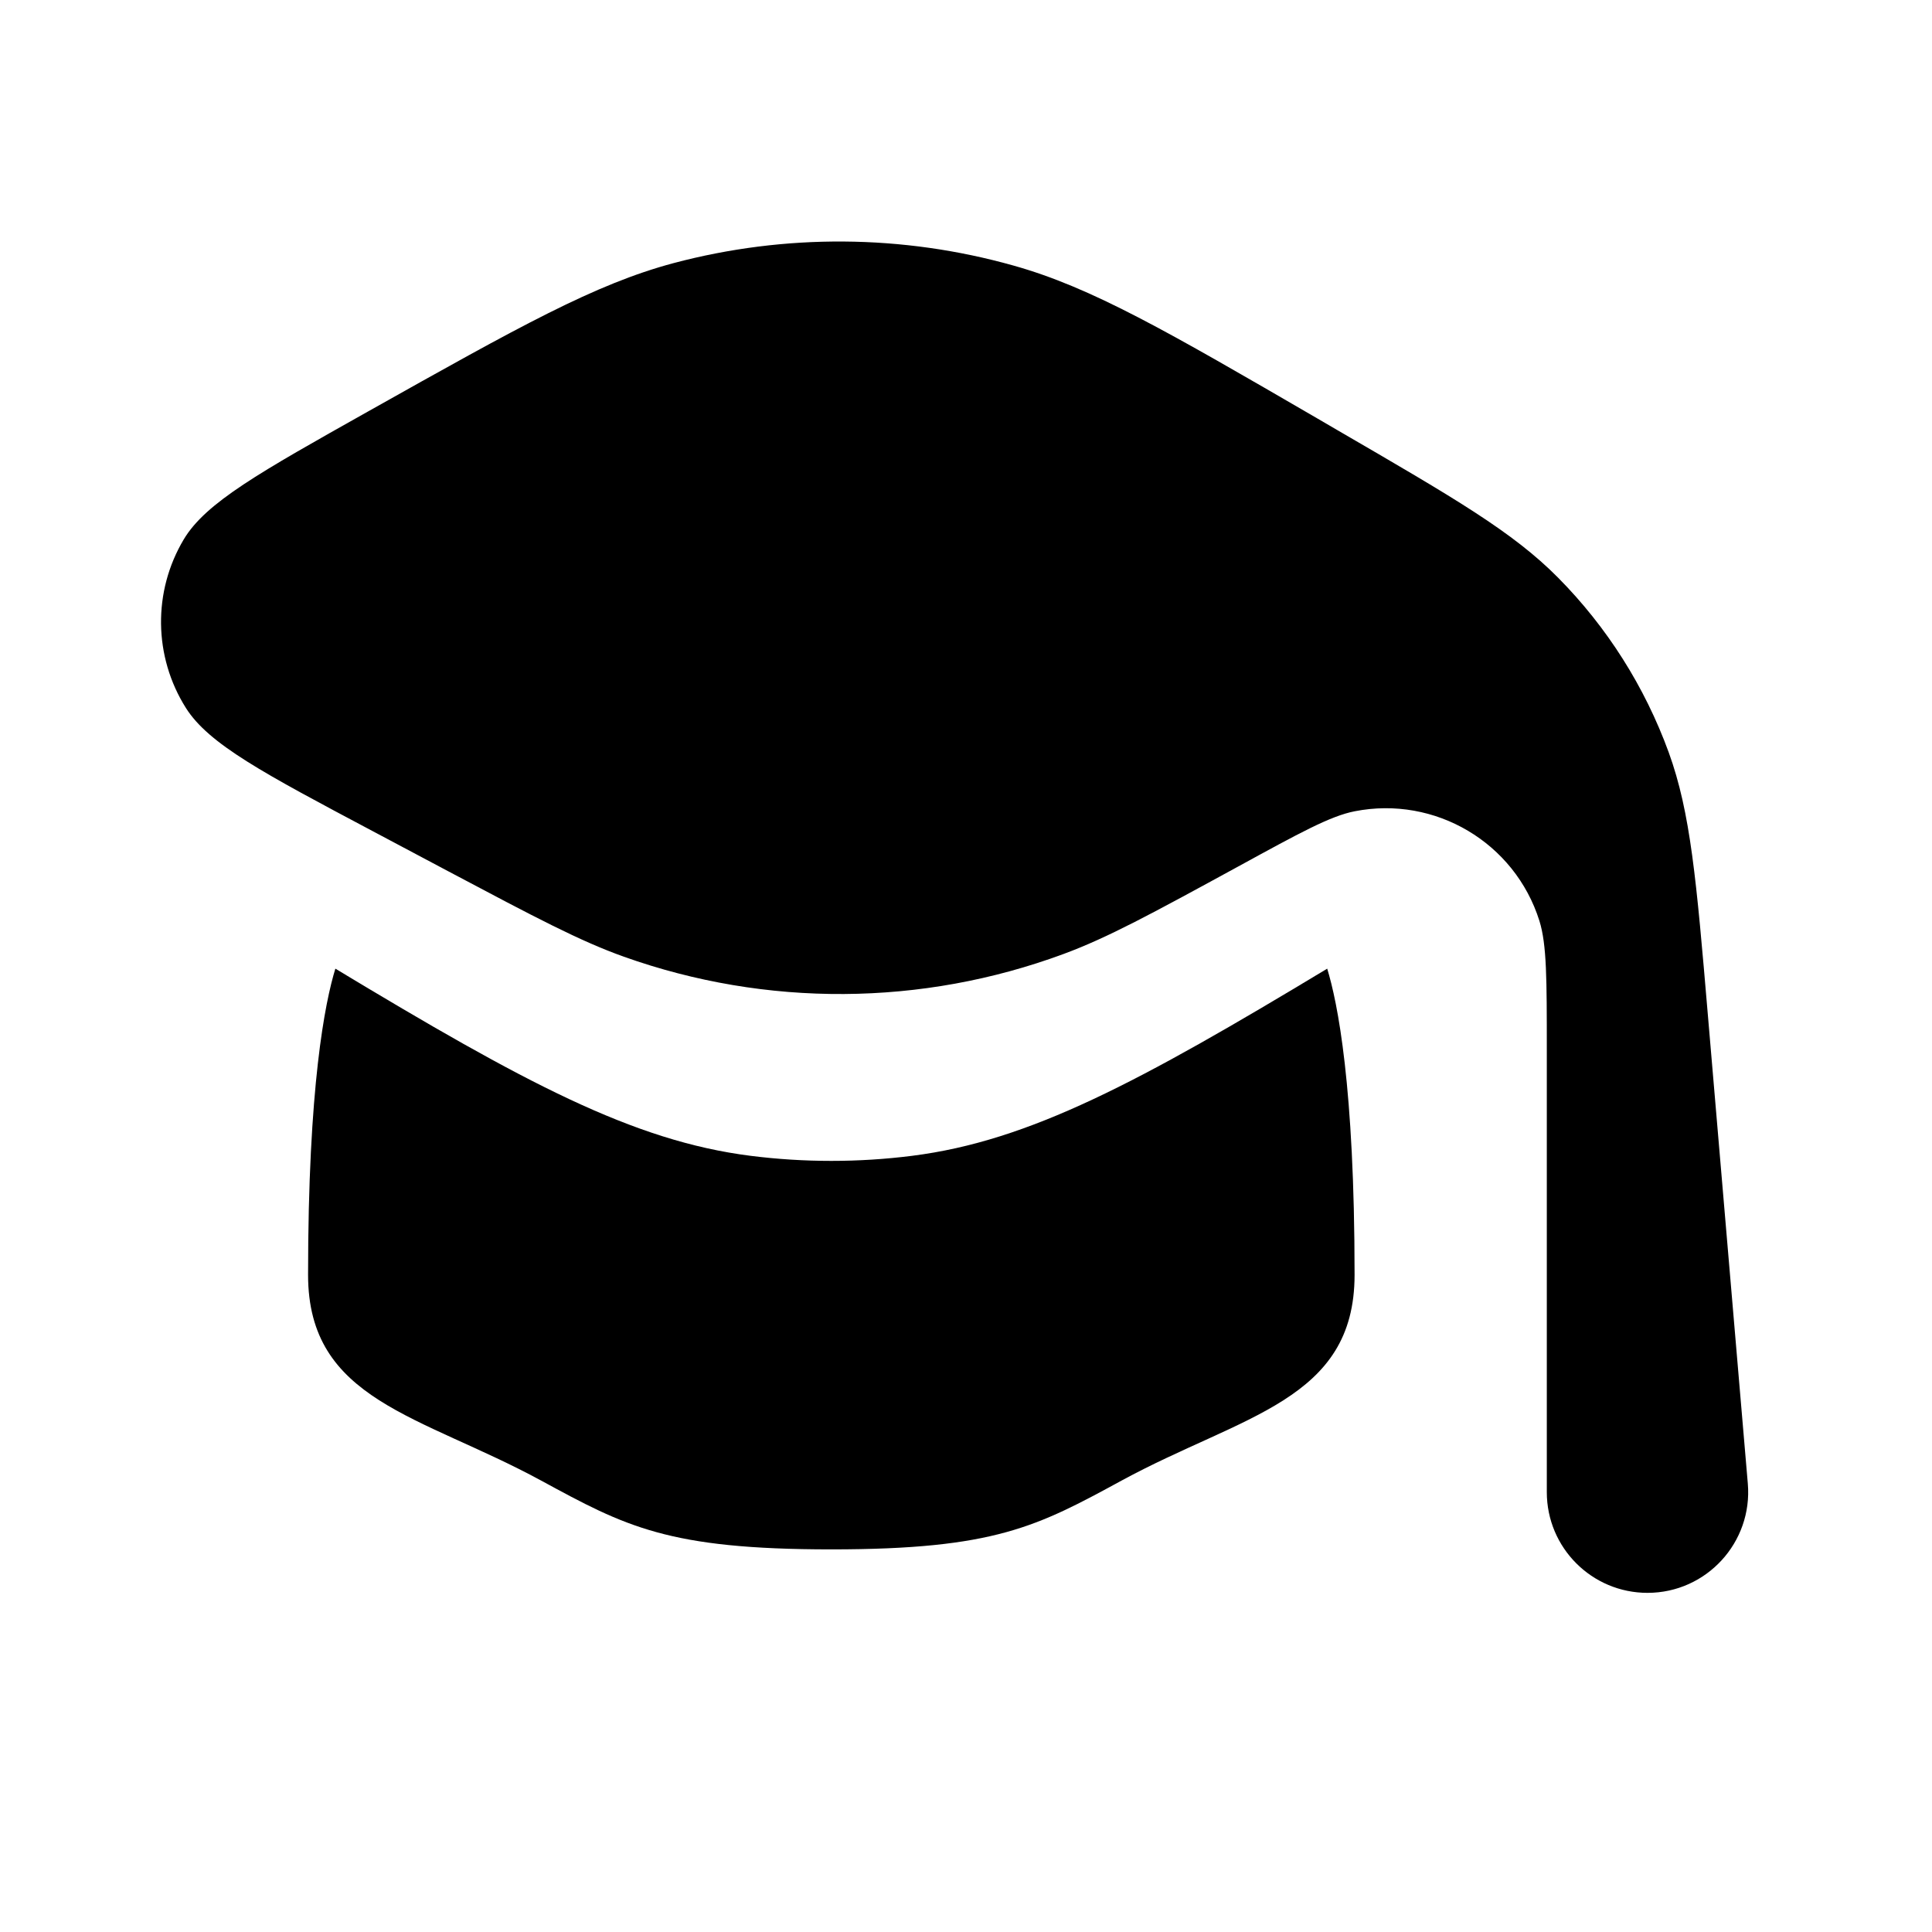
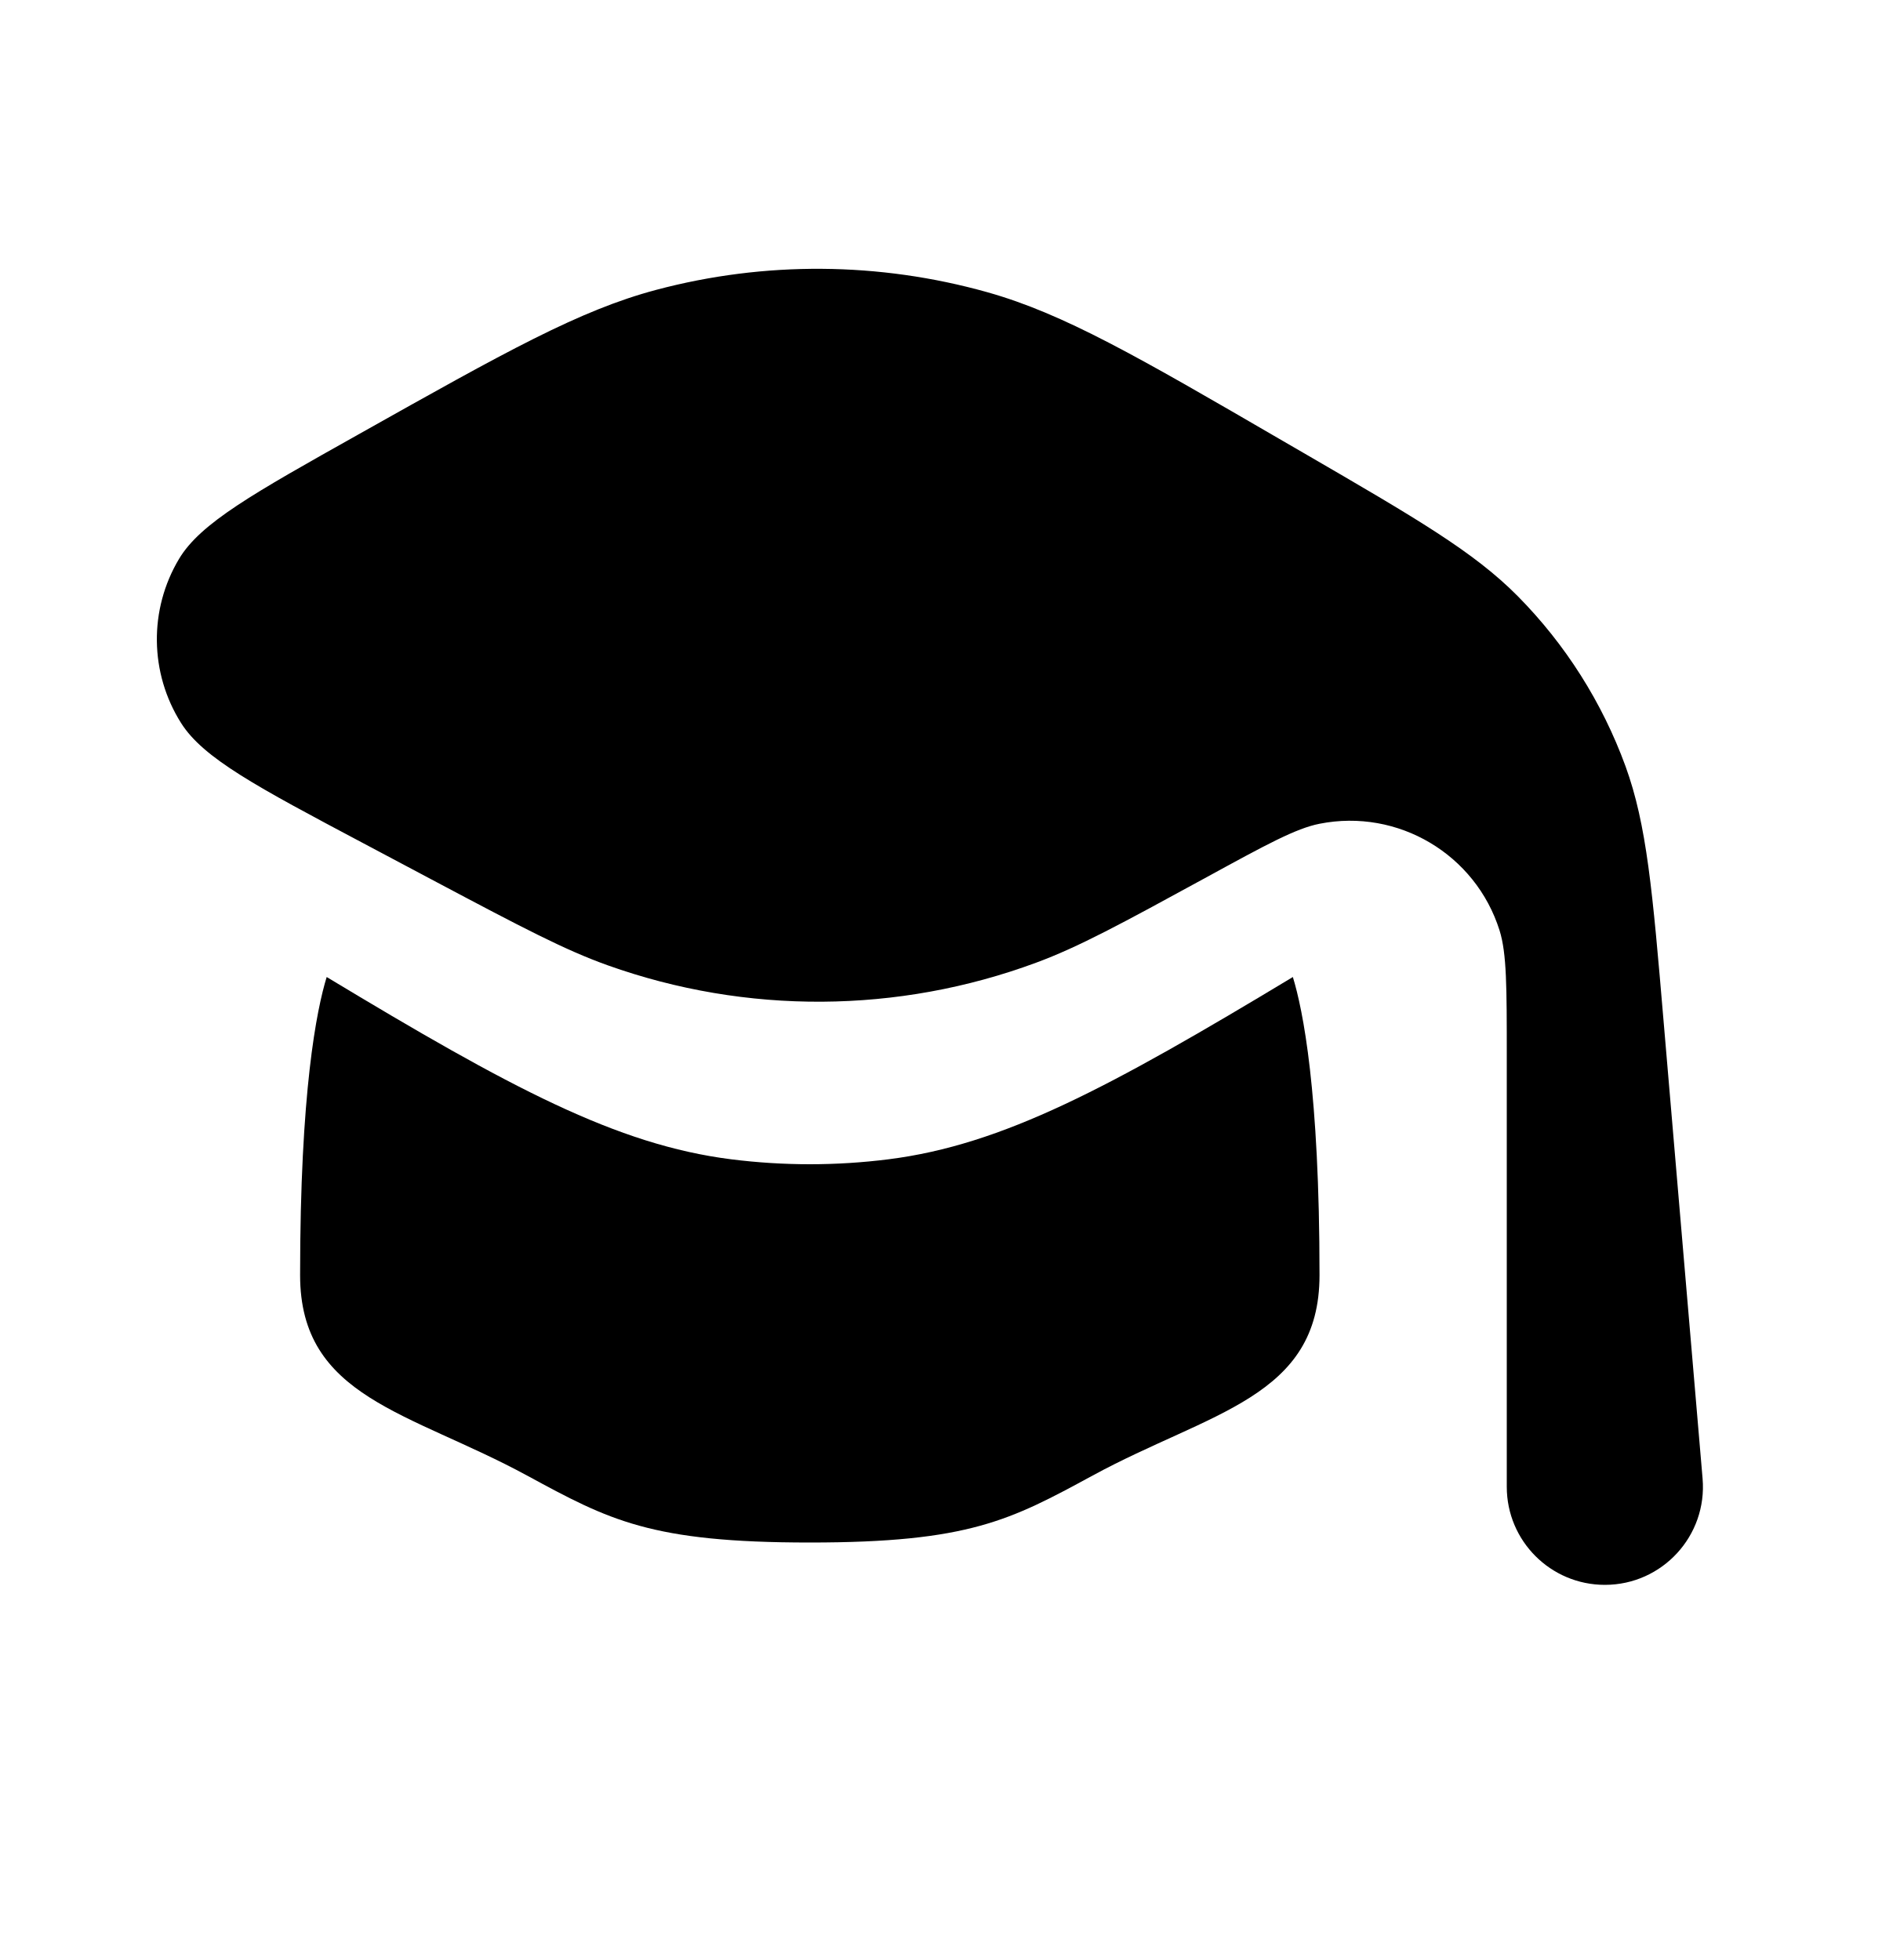
- <svg xmlns="http://www.w3.org/2000/svg" width="24" height="24" viewBox="0 0 24 24" fill="none">
-   <path d="M16.487 12.033C16.615 12.45 16.827 13.491 16.827 15.837C16.827 17.4 15.432 17.578 13.935 18.391C12.885 18.962 12.359 19.247 10.327 19.247C8.295 19.247 7.77 18.962 6.72 18.391C5.222 17.578 3.827 17.4 3.827 15.837C3.827 13.491 4.038 12.45 4.166 12.033C6.505 13.443 7.862 14.173 9.324 14.358C9.99 14.442 10.664 14.442 11.33 14.358C12.792 14.173 14.149 13.443 16.487 12.033Z" fill="black" />
-   <path d="M8.369 3.268C9.753 2.901 11.211 2.911 12.59 3.299C13.566 3.573 14.498 4.114 16.361 5.196L16.618 5.346C18.068 6.188 18.794 6.609 19.355 7.176C19.964 7.791 20.432 8.531 20.729 9.345C21.001 10.094 21.073 10.929 21.215 12.6L21.712 18.43C21.774 19.16 21.198 19.787 20.466 19.787C19.775 19.787 19.215 19.227 19.215 18.536V13.034C19.215 12.167 19.215 11.733 19.123 11.439C18.817 10.467 17.828 9.881 16.828 10.078C16.526 10.137 16.146 10.346 15.385 10.762C14.301 11.354 13.758 11.649 13.211 11.851C11.451 12.502 9.518 12.514 7.751 11.885C7.202 11.689 6.656 11.4 5.564 10.821L4.634 10.327C3.273 9.605 2.593 9.244 2.309 8.794C1.907 8.156 1.897 7.347 2.283 6.7C2.556 6.243 3.228 5.867 4.571 5.112C6.45 4.057 7.39 3.529 8.369 3.268Z" fill="black" />
+ <svg xmlns="http://www.w3.org/2000/svg" width="24" height="25" viewBox="0 0 24 25" fill="none">
+   <path d="M16.487 12.462C16.615 12.878 16.827 13.919 16.827 16.265C16.827 17.829 15.432 18.007 13.935 18.82C12.885 19.39 12.359 19.675 10.327 19.675C8.295 19.675 7.77 19.39 6.72 18.82C5.222 18.007 3.827 17.829 3.827 16.265C3.827 13.92 4.038 12.879 4.166 12.462C6.505 13.872 7.862 14.602 9.324 14.787C9.99 14.871 10.664 14.871 11.33 14.787C12.792 14.602 14.149 13.872 16.487 12.462Z" fill="black" />
+   <path d="M8.369 3.697C9.753 3.329 11.211 3.34 12.59 3.727C13.566 4.002 14.498 4.542 16.361 5.625L16.618 5.774C18.068 6.616 18.794 7.038 19.355 7.604C19.964 8.22 20.432 8.96 20.729 9.773C21.001 10.522 21.073 11.358 21.215 13.029L21.712 18.859C21.774 19.589 21.198 20.215 20.466 20.215C19.775 20.215 19.215 19.655 19.215 18.965V13.463C19.215 12.595 19.215 12.161 19.123 11.868C18.817 10.896 17.828 10.309 16.828 10.507C16.526 10.566 16.146 10.774 15.385 11.19C14.301 11.782 13.758 12.078 13.211 12.28C11.451 12.931 9.518 12.943 7.751 12.313C7.202 12.117 6.656 11.829 5.564 11.25L4.634 10.756C3.273 10.034 2.593 9.672 2.309 9.222C1.907 8.585 1.897 7.775 2.283 7.129C2.556 6.672 3.228 6.295 4.571 5.541C6.45 4.485 7.39 3.957 8.369 3.697Z" fill="black" />
</svg>
